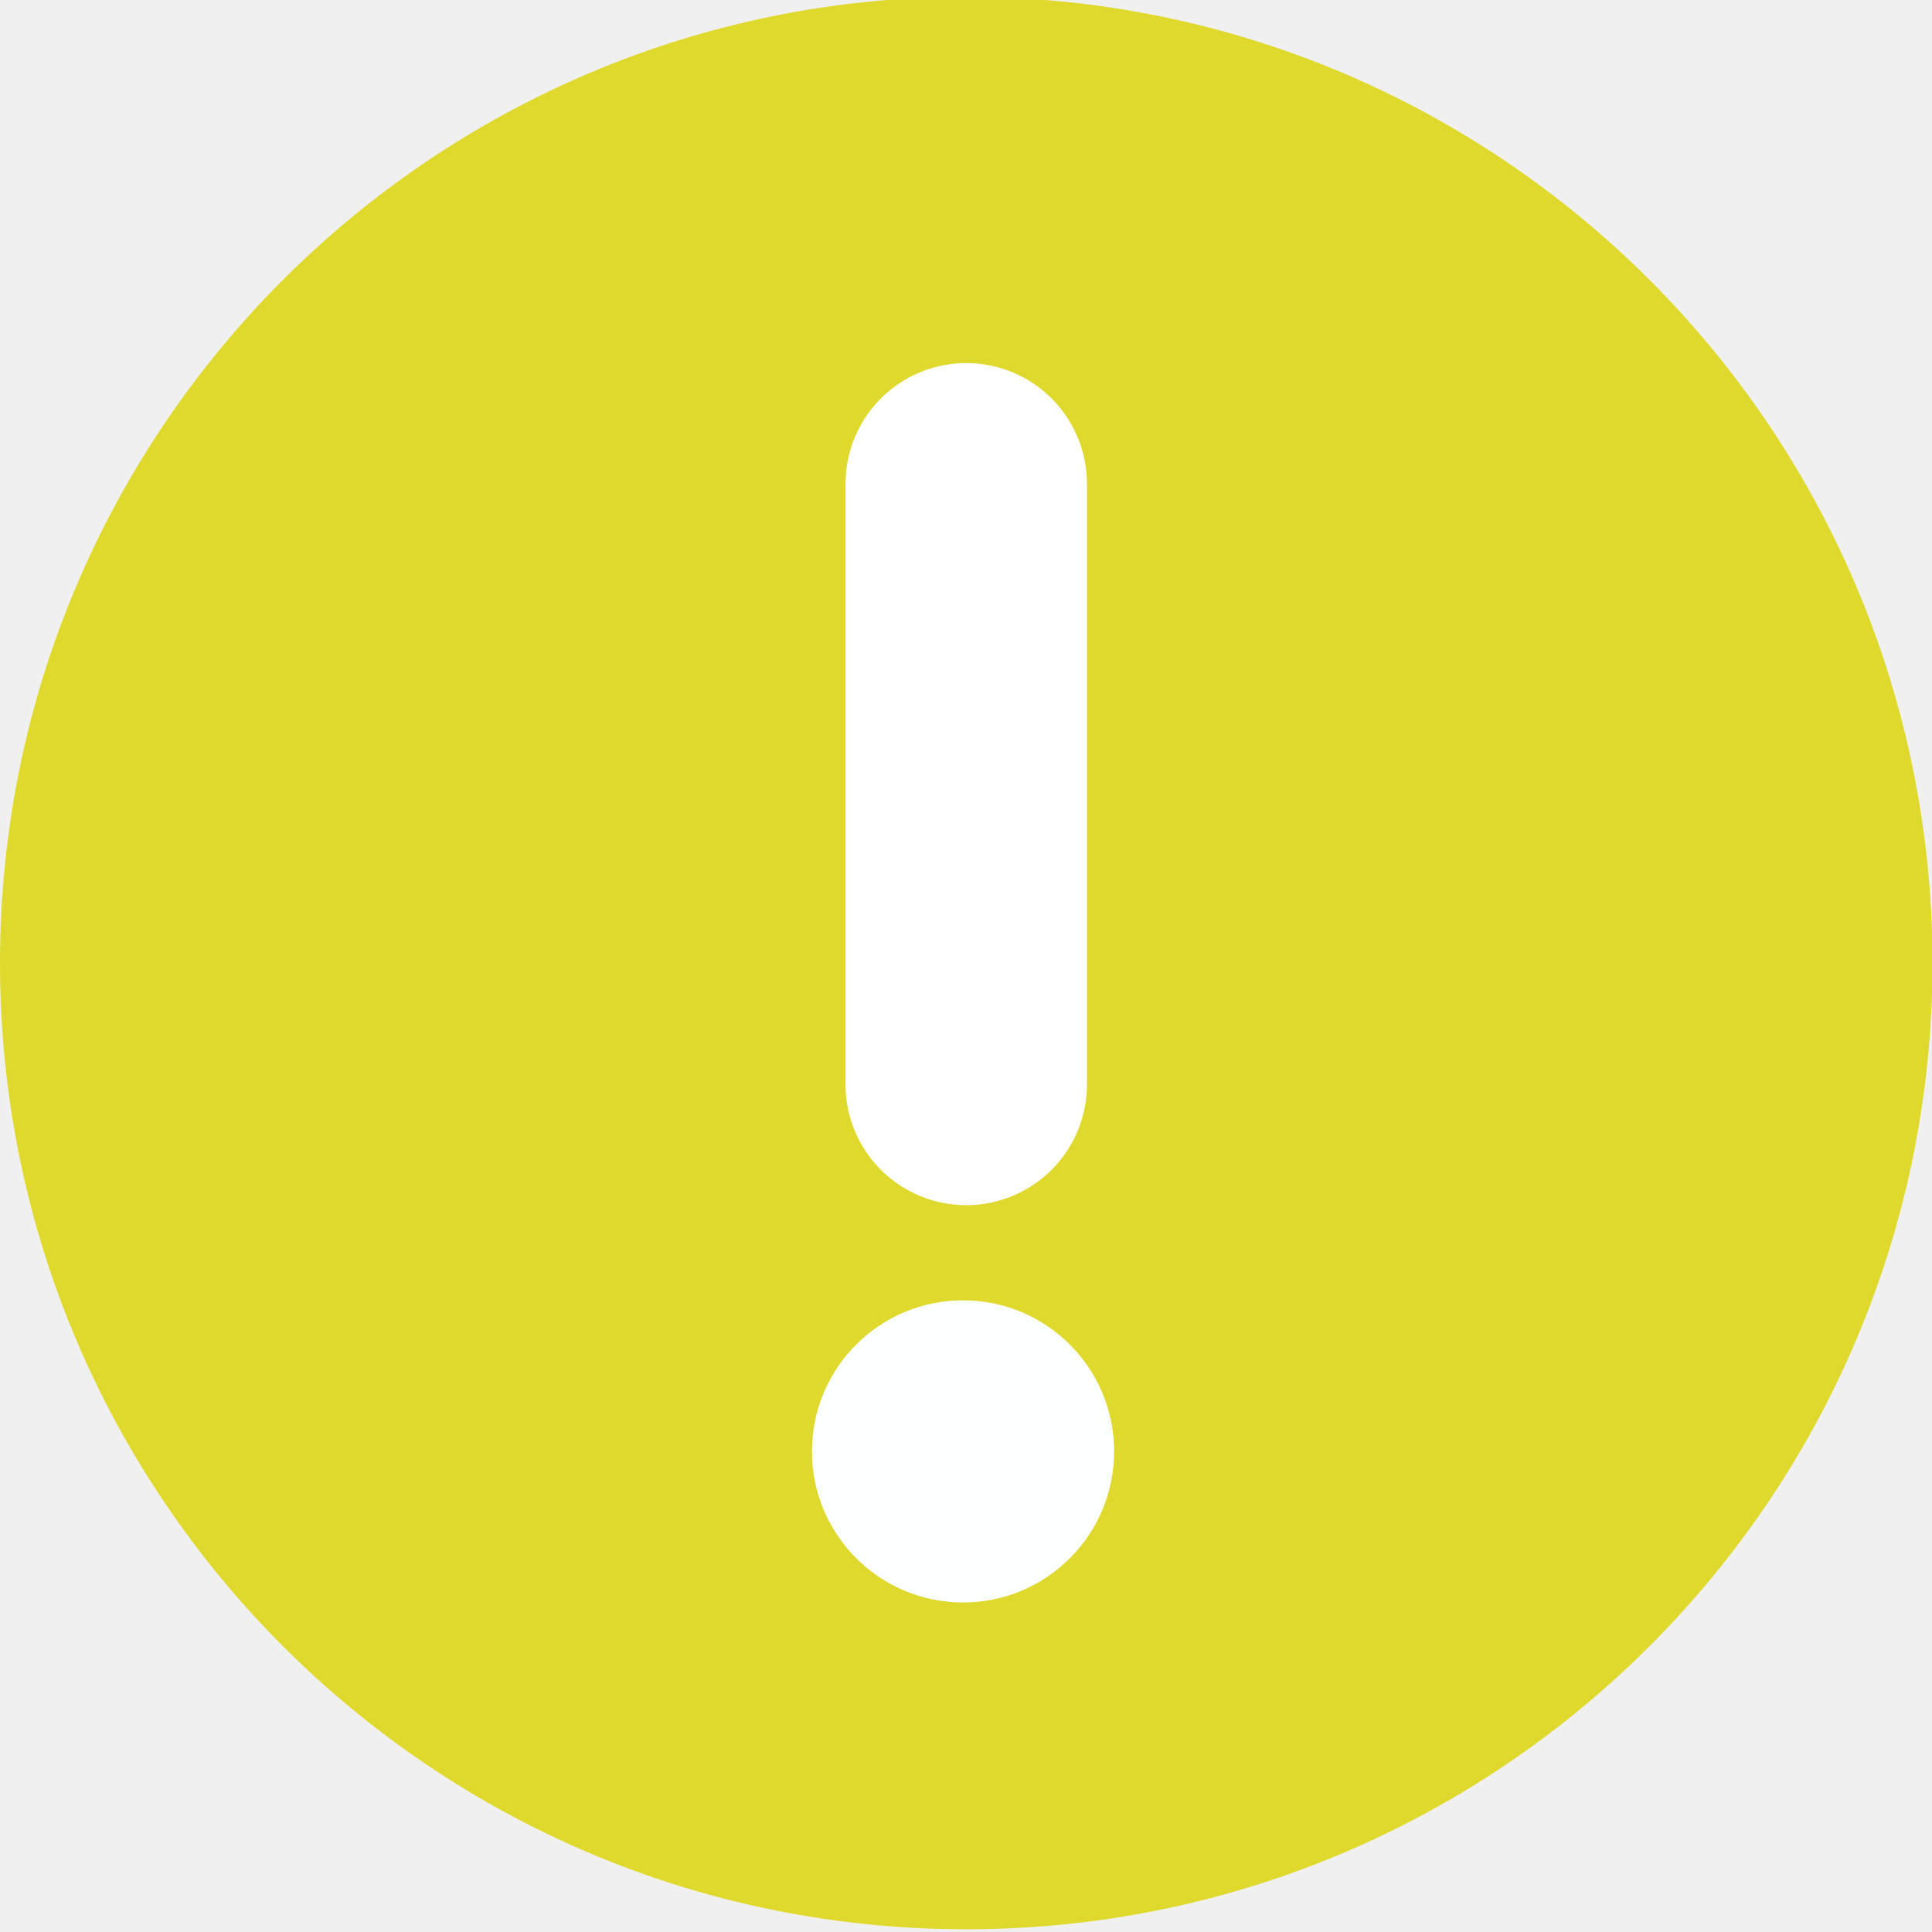
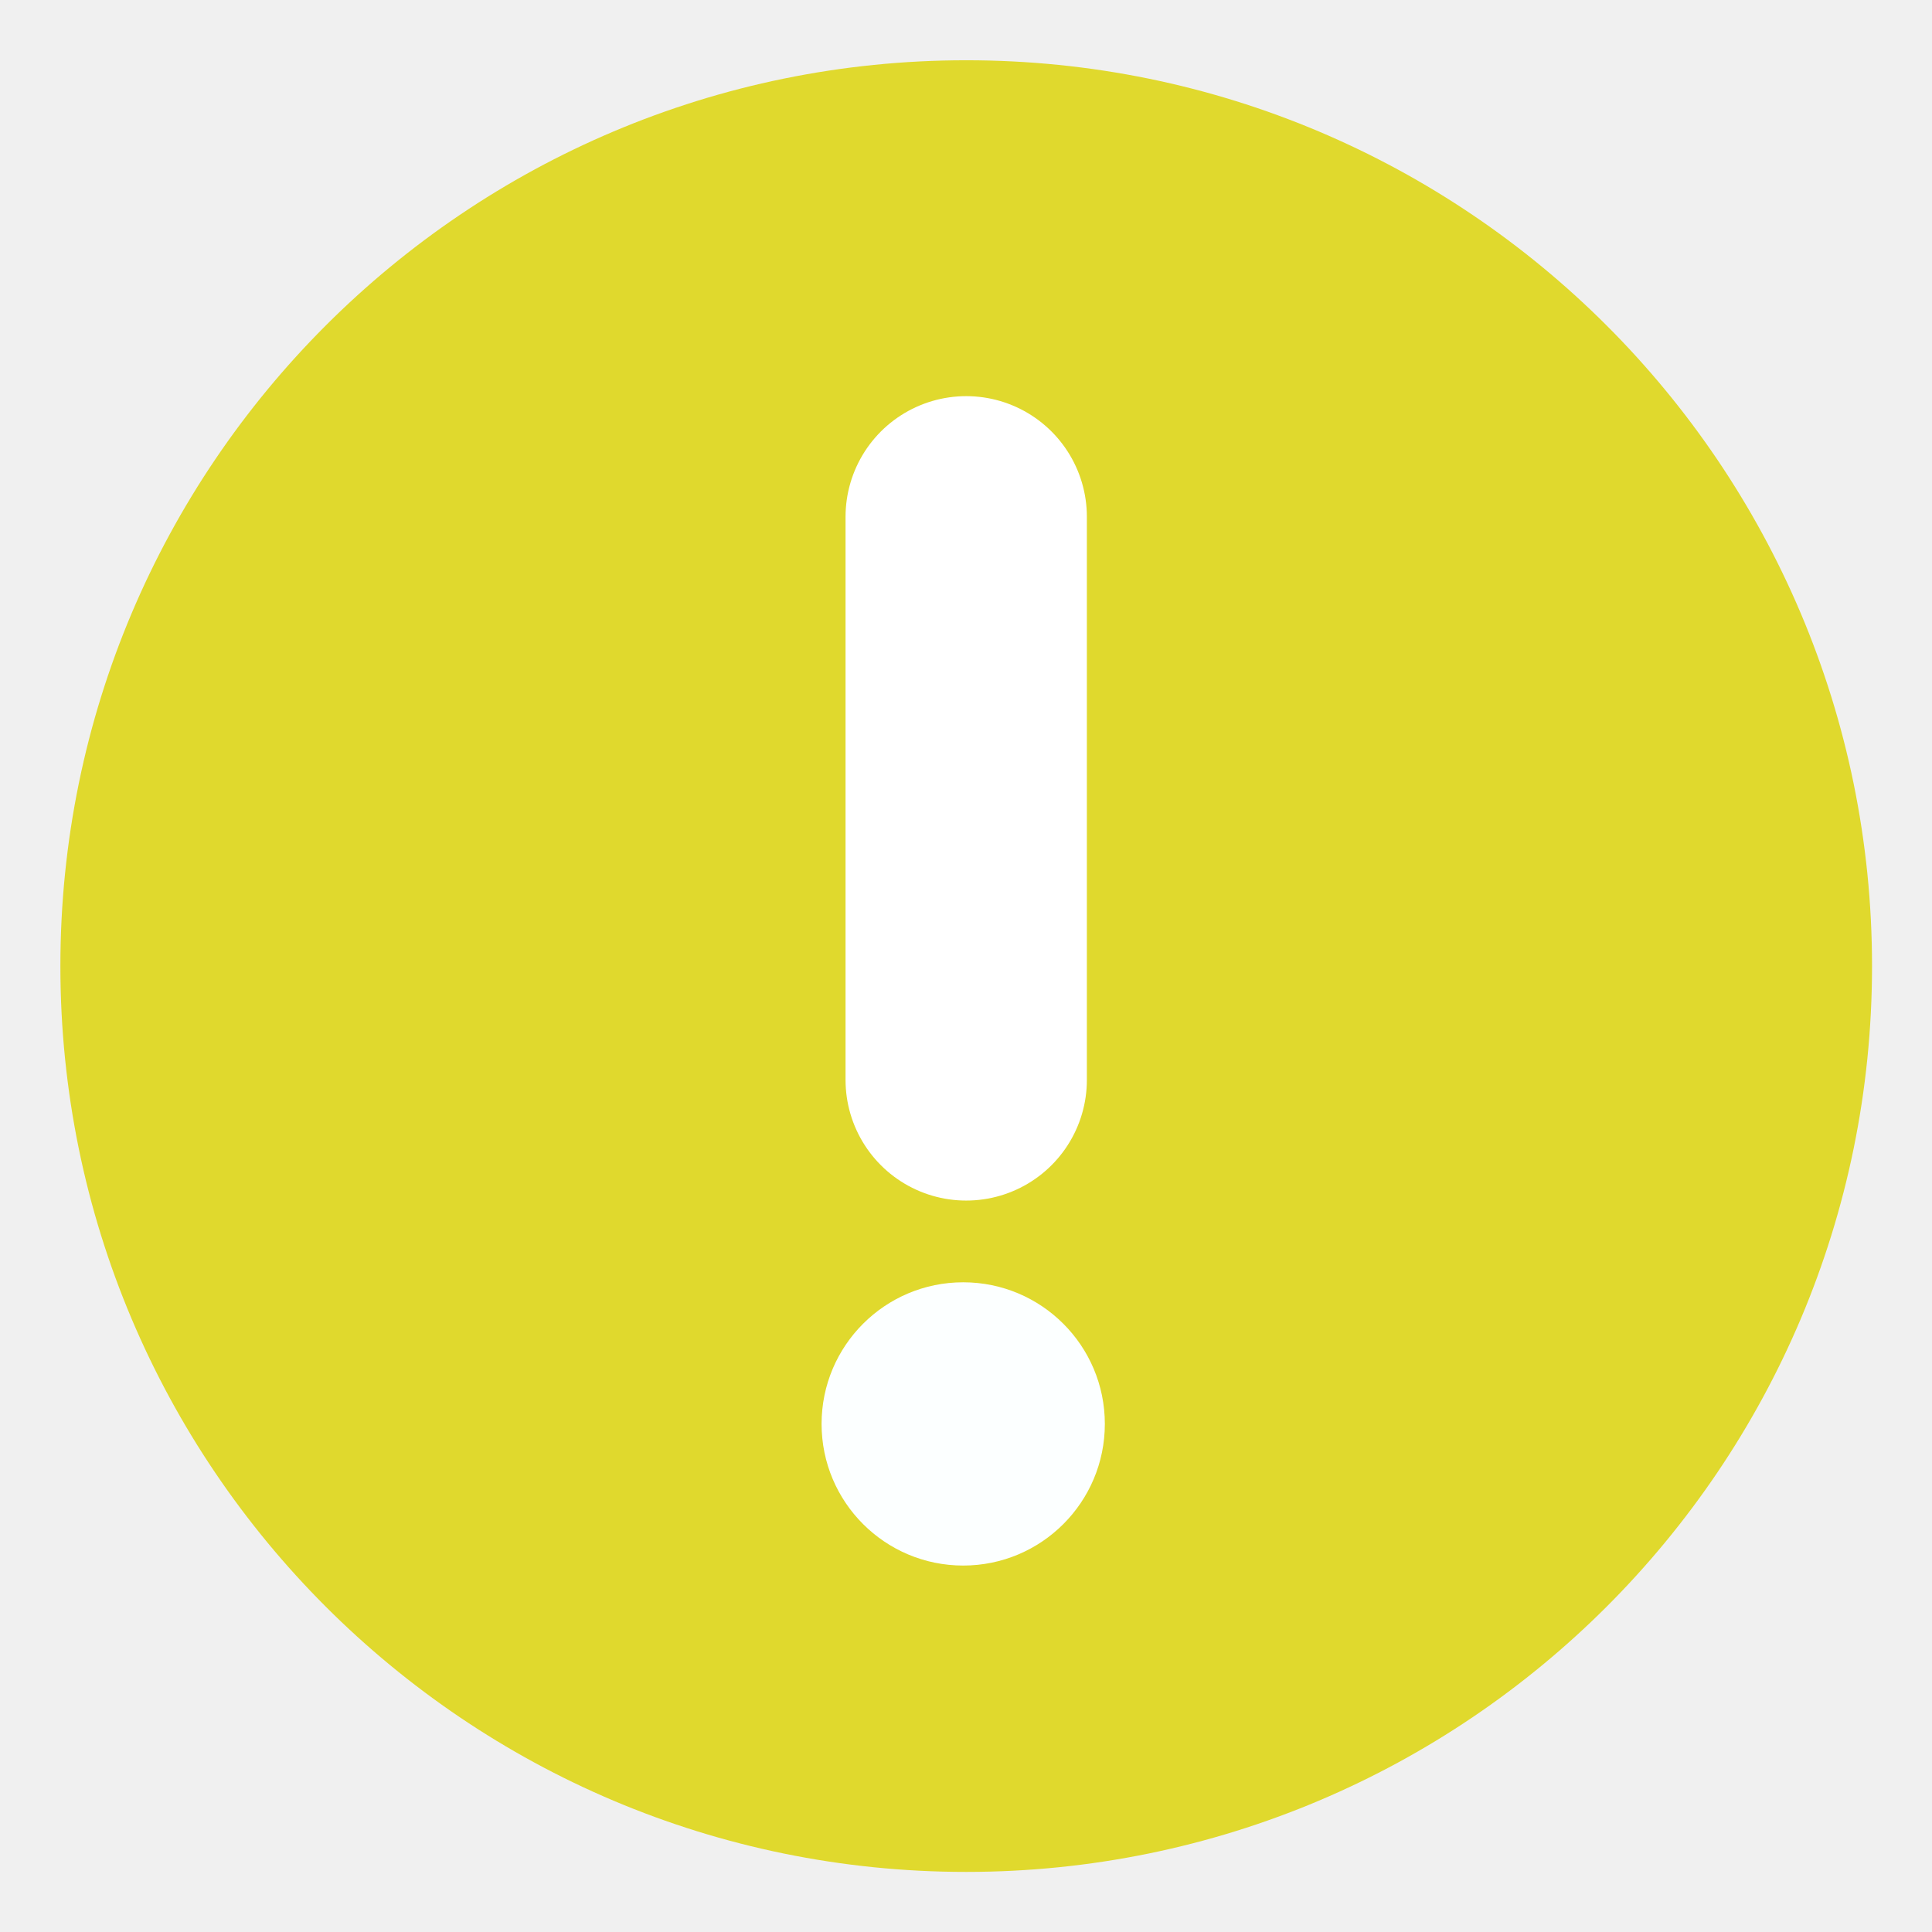
- <svg xmlns="http://www.w3.org/2000/svg" height="16" width="16" version="1.1" viewBox="0 0 4.233 4.233">
-   <g transform="translate(0 -292.77)">
-     <circle stroke-width=".251" cy="294.88" cx="2.117" r="2.117" fill="#e0d92d" />
-     <path stroke-linejoin="round" d="m2.117 293.83v1.316" stroke="#fff" stroke-linecap="round" stroke-width=".529" fill="none" />
-     <circle cx="2.11" cy="295.95" r=".331" fill="#fcffff" />
+ <svg xmlns="http://www.w3.org/2000/svg" id="svg2" viewBox="0 0 4.233 4.233" version="1.1" width="16" height="16">
+   <defs id="defs14" />
+   <g id="g4" transform="matrix(0.9374853,0,0,0.9374854,0.1322914,-274.329)">
+     <circle style="fill:#e0d92d;stroke-width:0.251" id="circle6" r="2.117" cx="2.117" cy="294.88" />
+     <path style="fill:none;stroke:#ffffff;stroke-width:0.564;stroke-linecap:round;stroke-linejoin:round" id="path8" d="m 2.117,293.83 0,1.316" />
+     <circle style="fill:#fcffff" id="circle10" r="0.331" cy="295.95" cx="2.11" />
  </g>
</svg>
